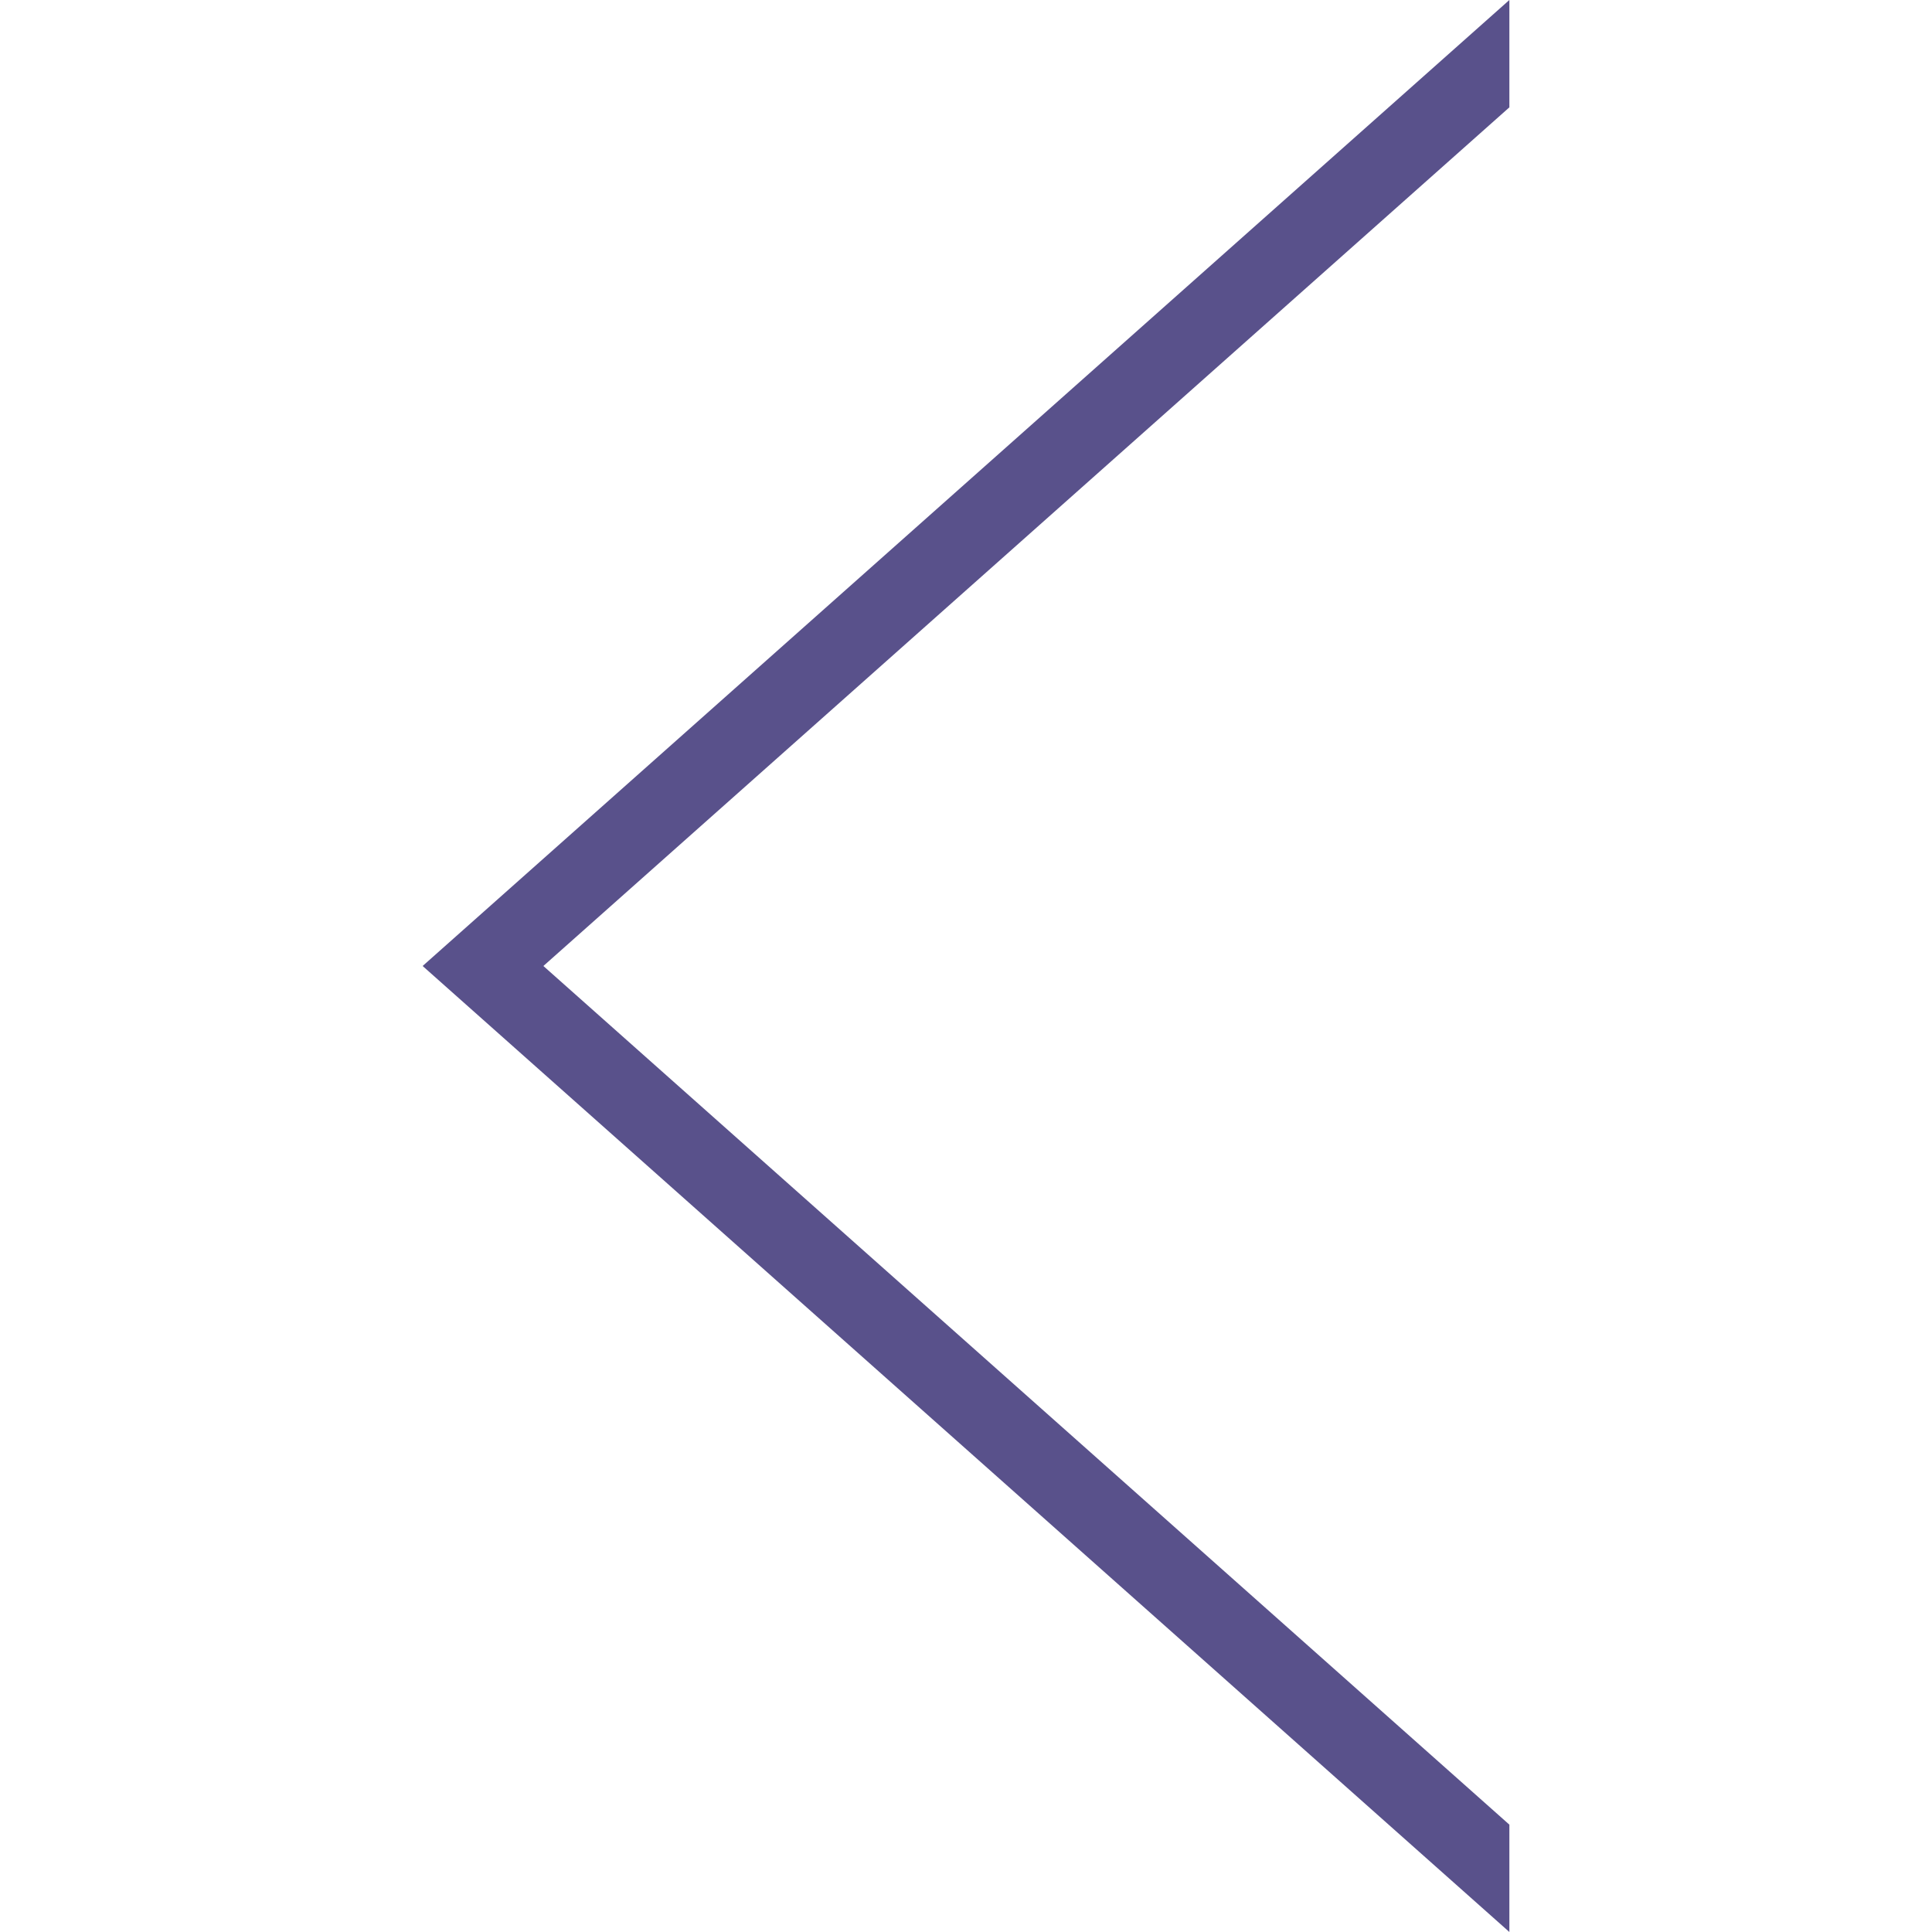
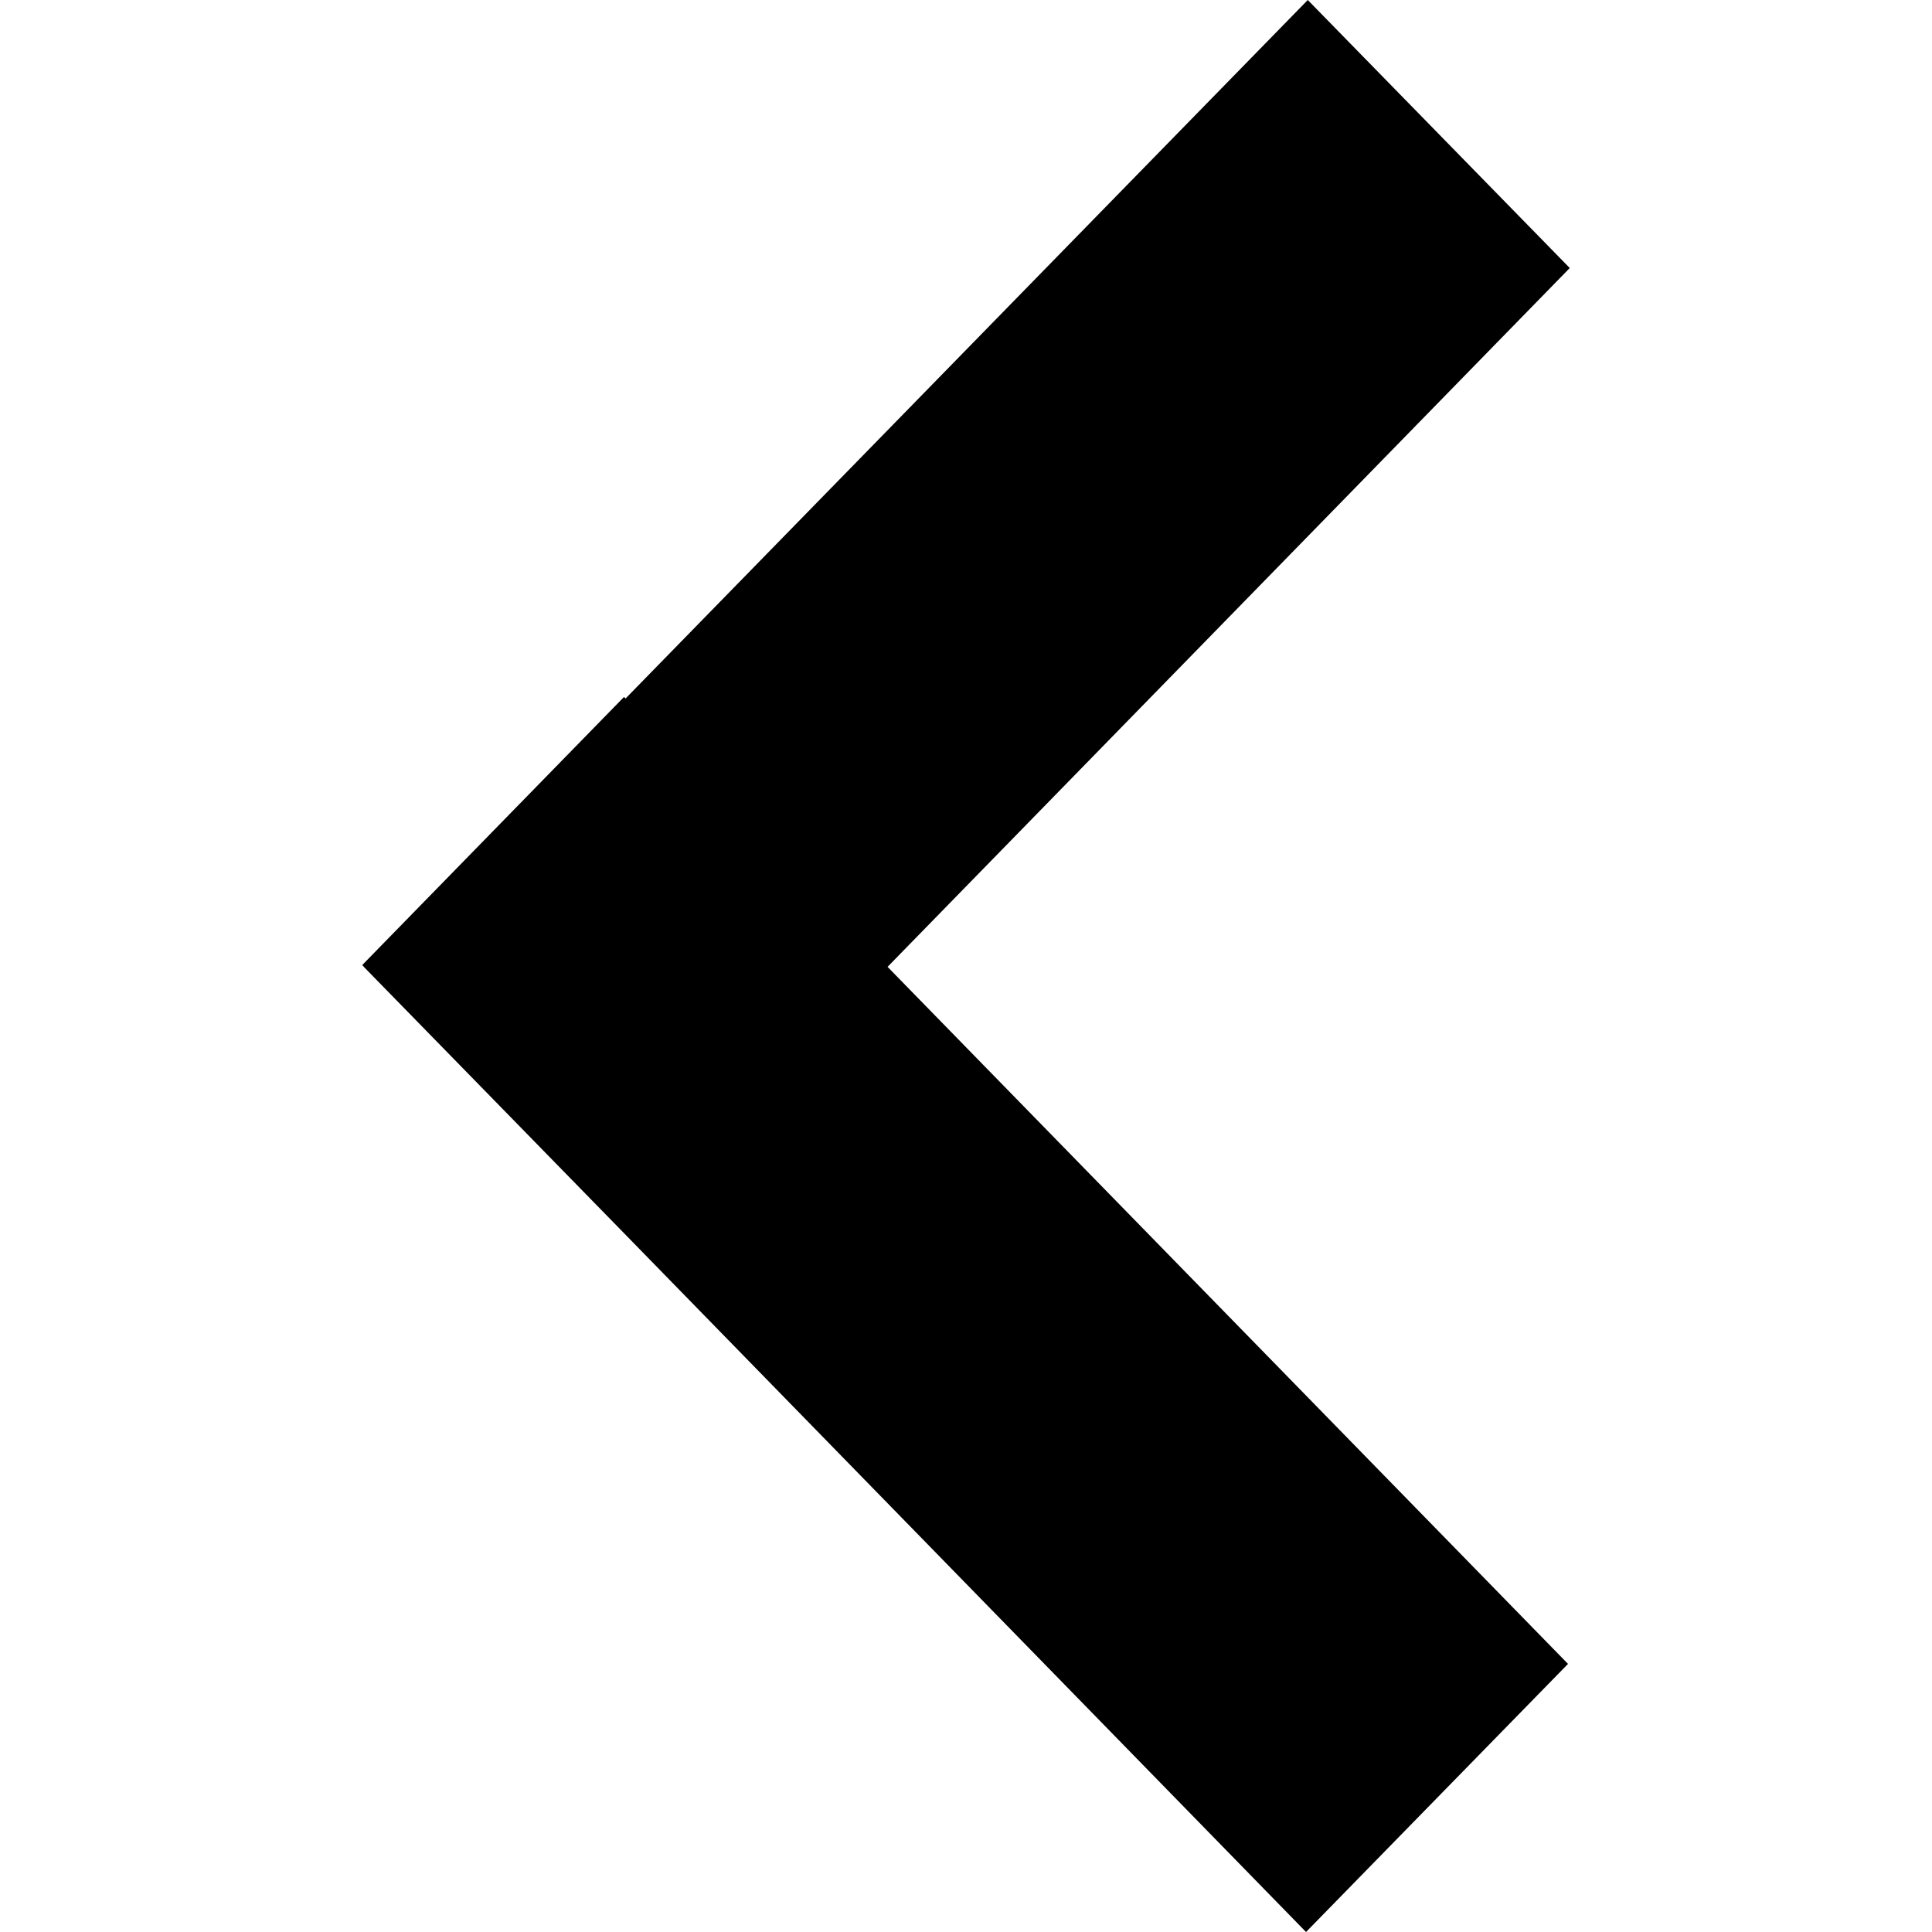
<svg xmlns="http://www.w3.org/2000/svg" width="100%" height="100%" viewBox="0 0 100 100" version="1.1" xml:space="preserve" style="fill-rule:evenodd;clip-rule:evenodd;stroke-linejoin:round;stroke-miterlimit:1.414;">
-   <path id="back_small" d="M78.125,5.556l0,-5.556l-56.25,50l56.25,50l0,-5.556l-50,-44.444l50,-44.444Z" style="fill:#59518b;" />
+   <path id="dropdown" d="M45.94,50.044l35.31,-36.171l-13.56,-13.873l-35.313,36.156l-0.077,-0.083l-13.55,13.877l0.077,0.083l0,0.007l13.563,13.883l35.21,36.077l13.56,-13.877l-35.22,-36.079l0,0Z" />
</svg>
